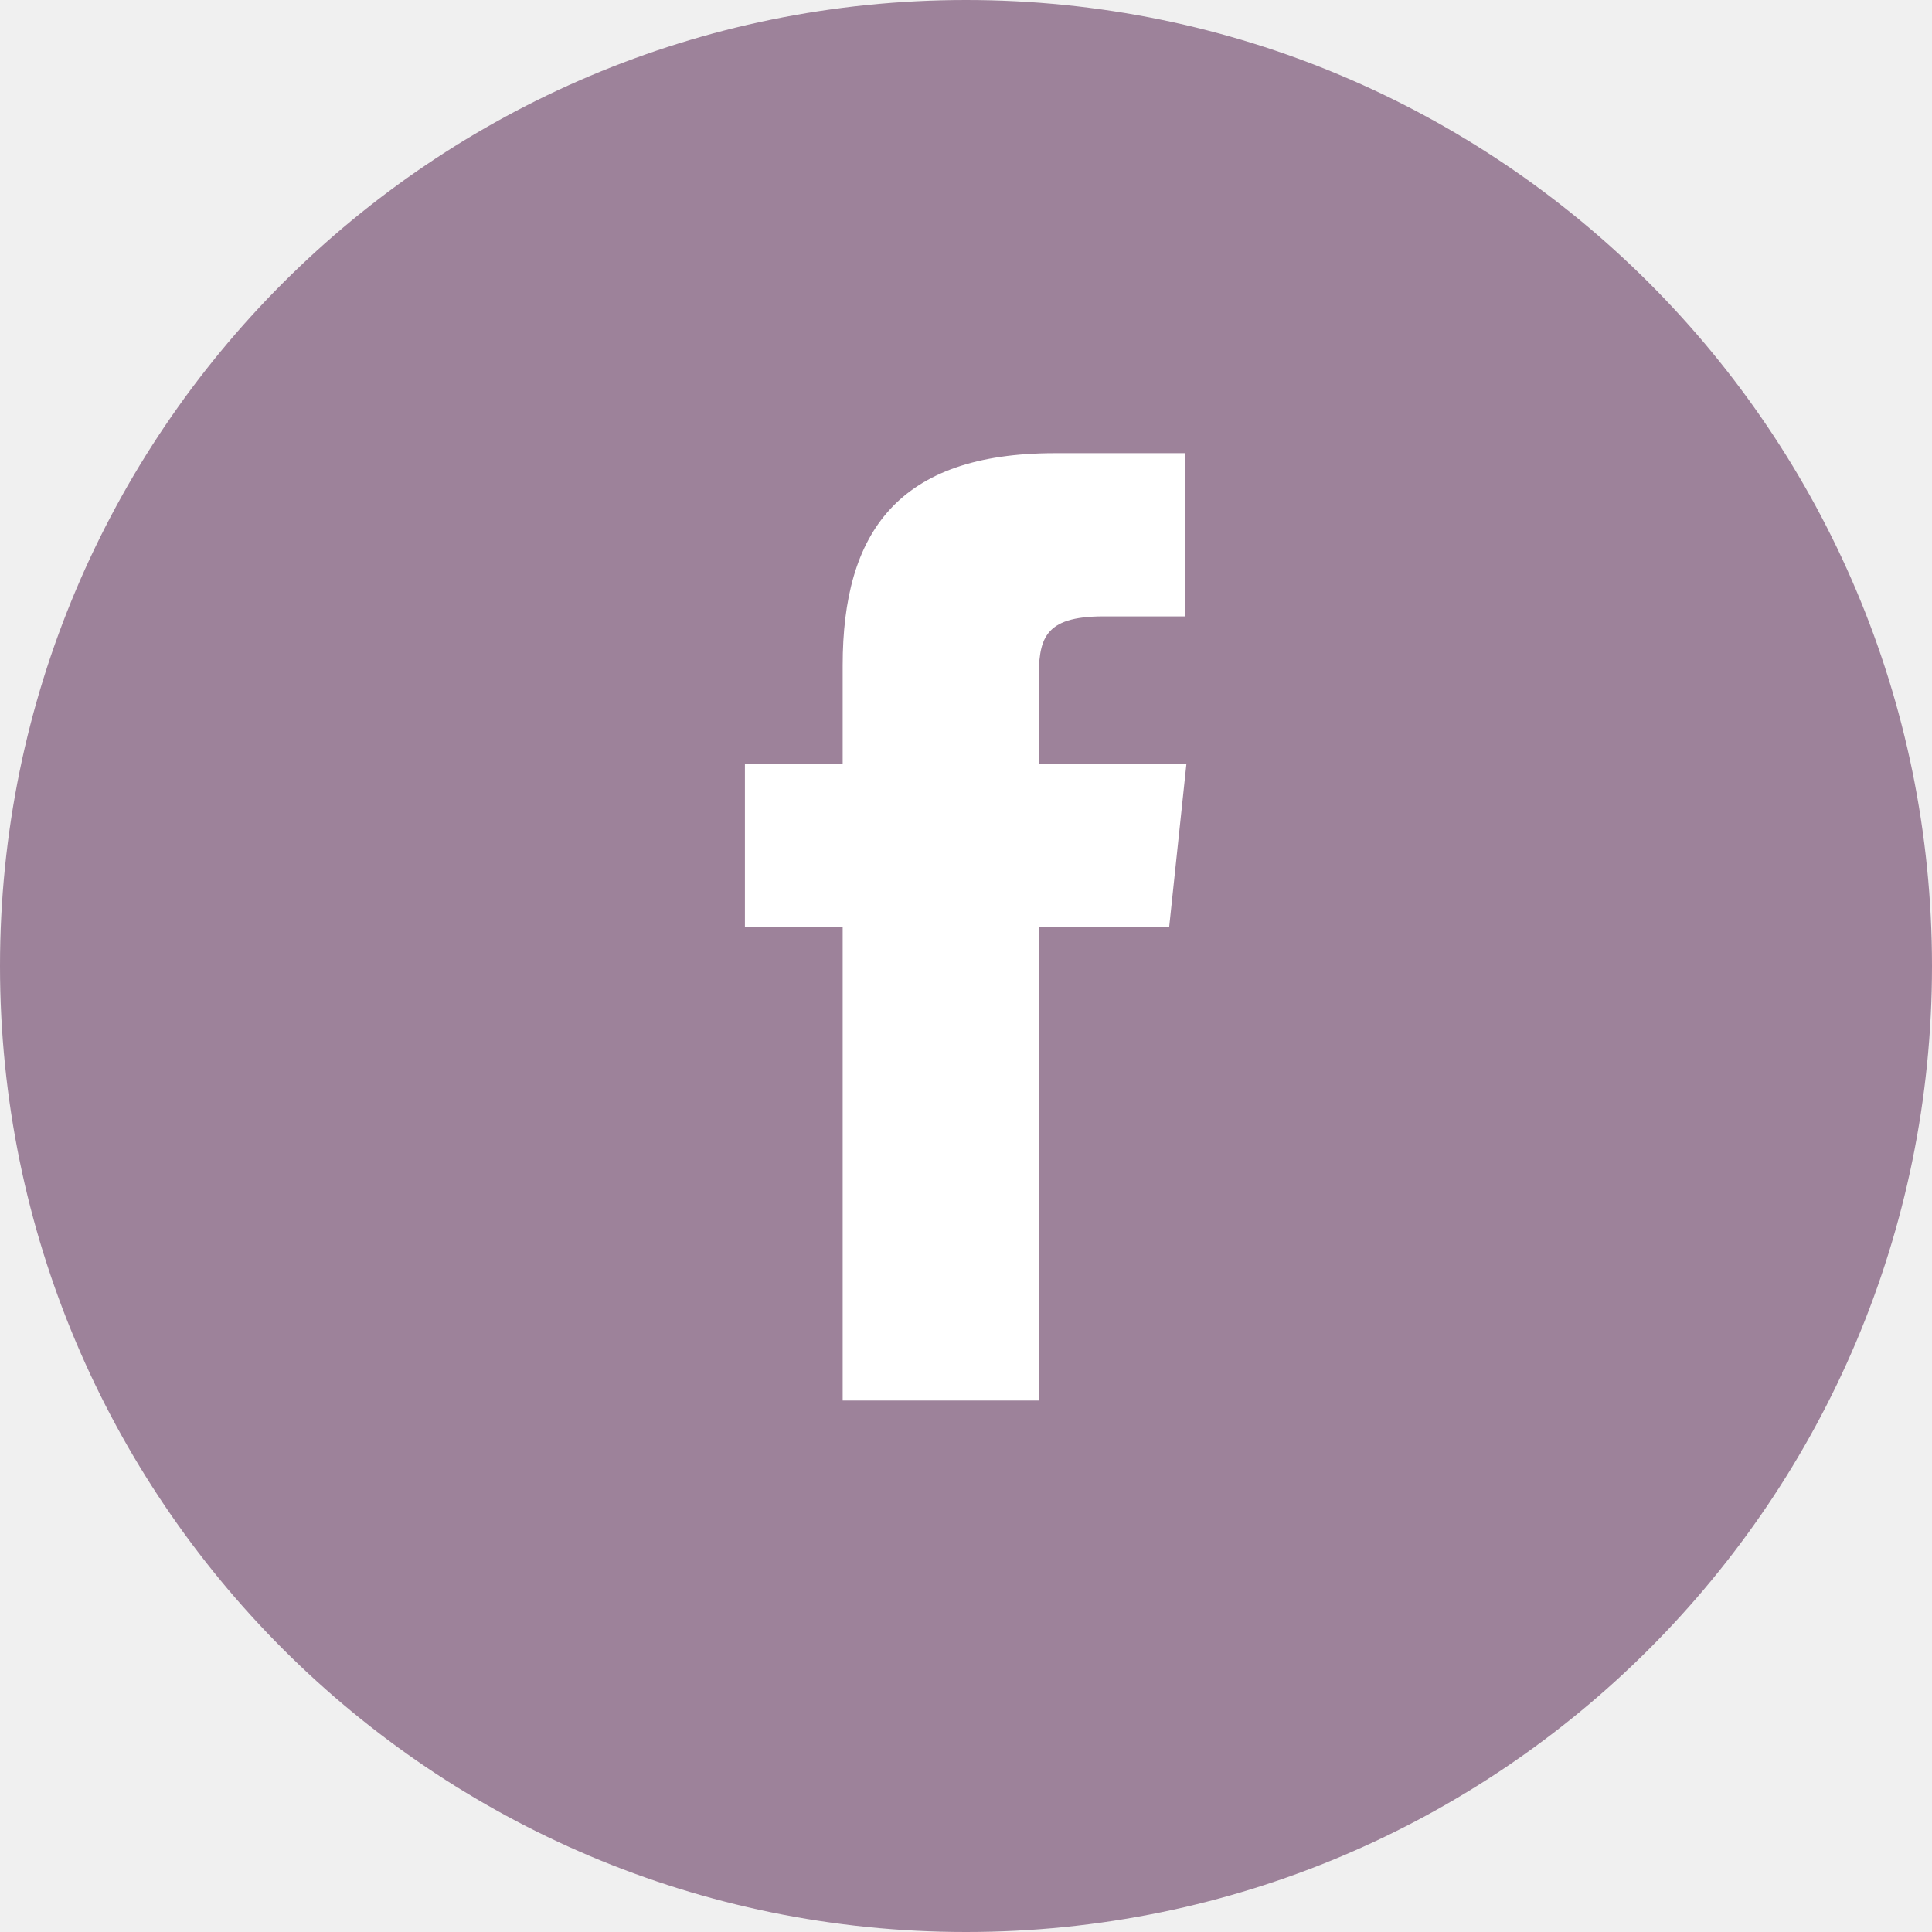
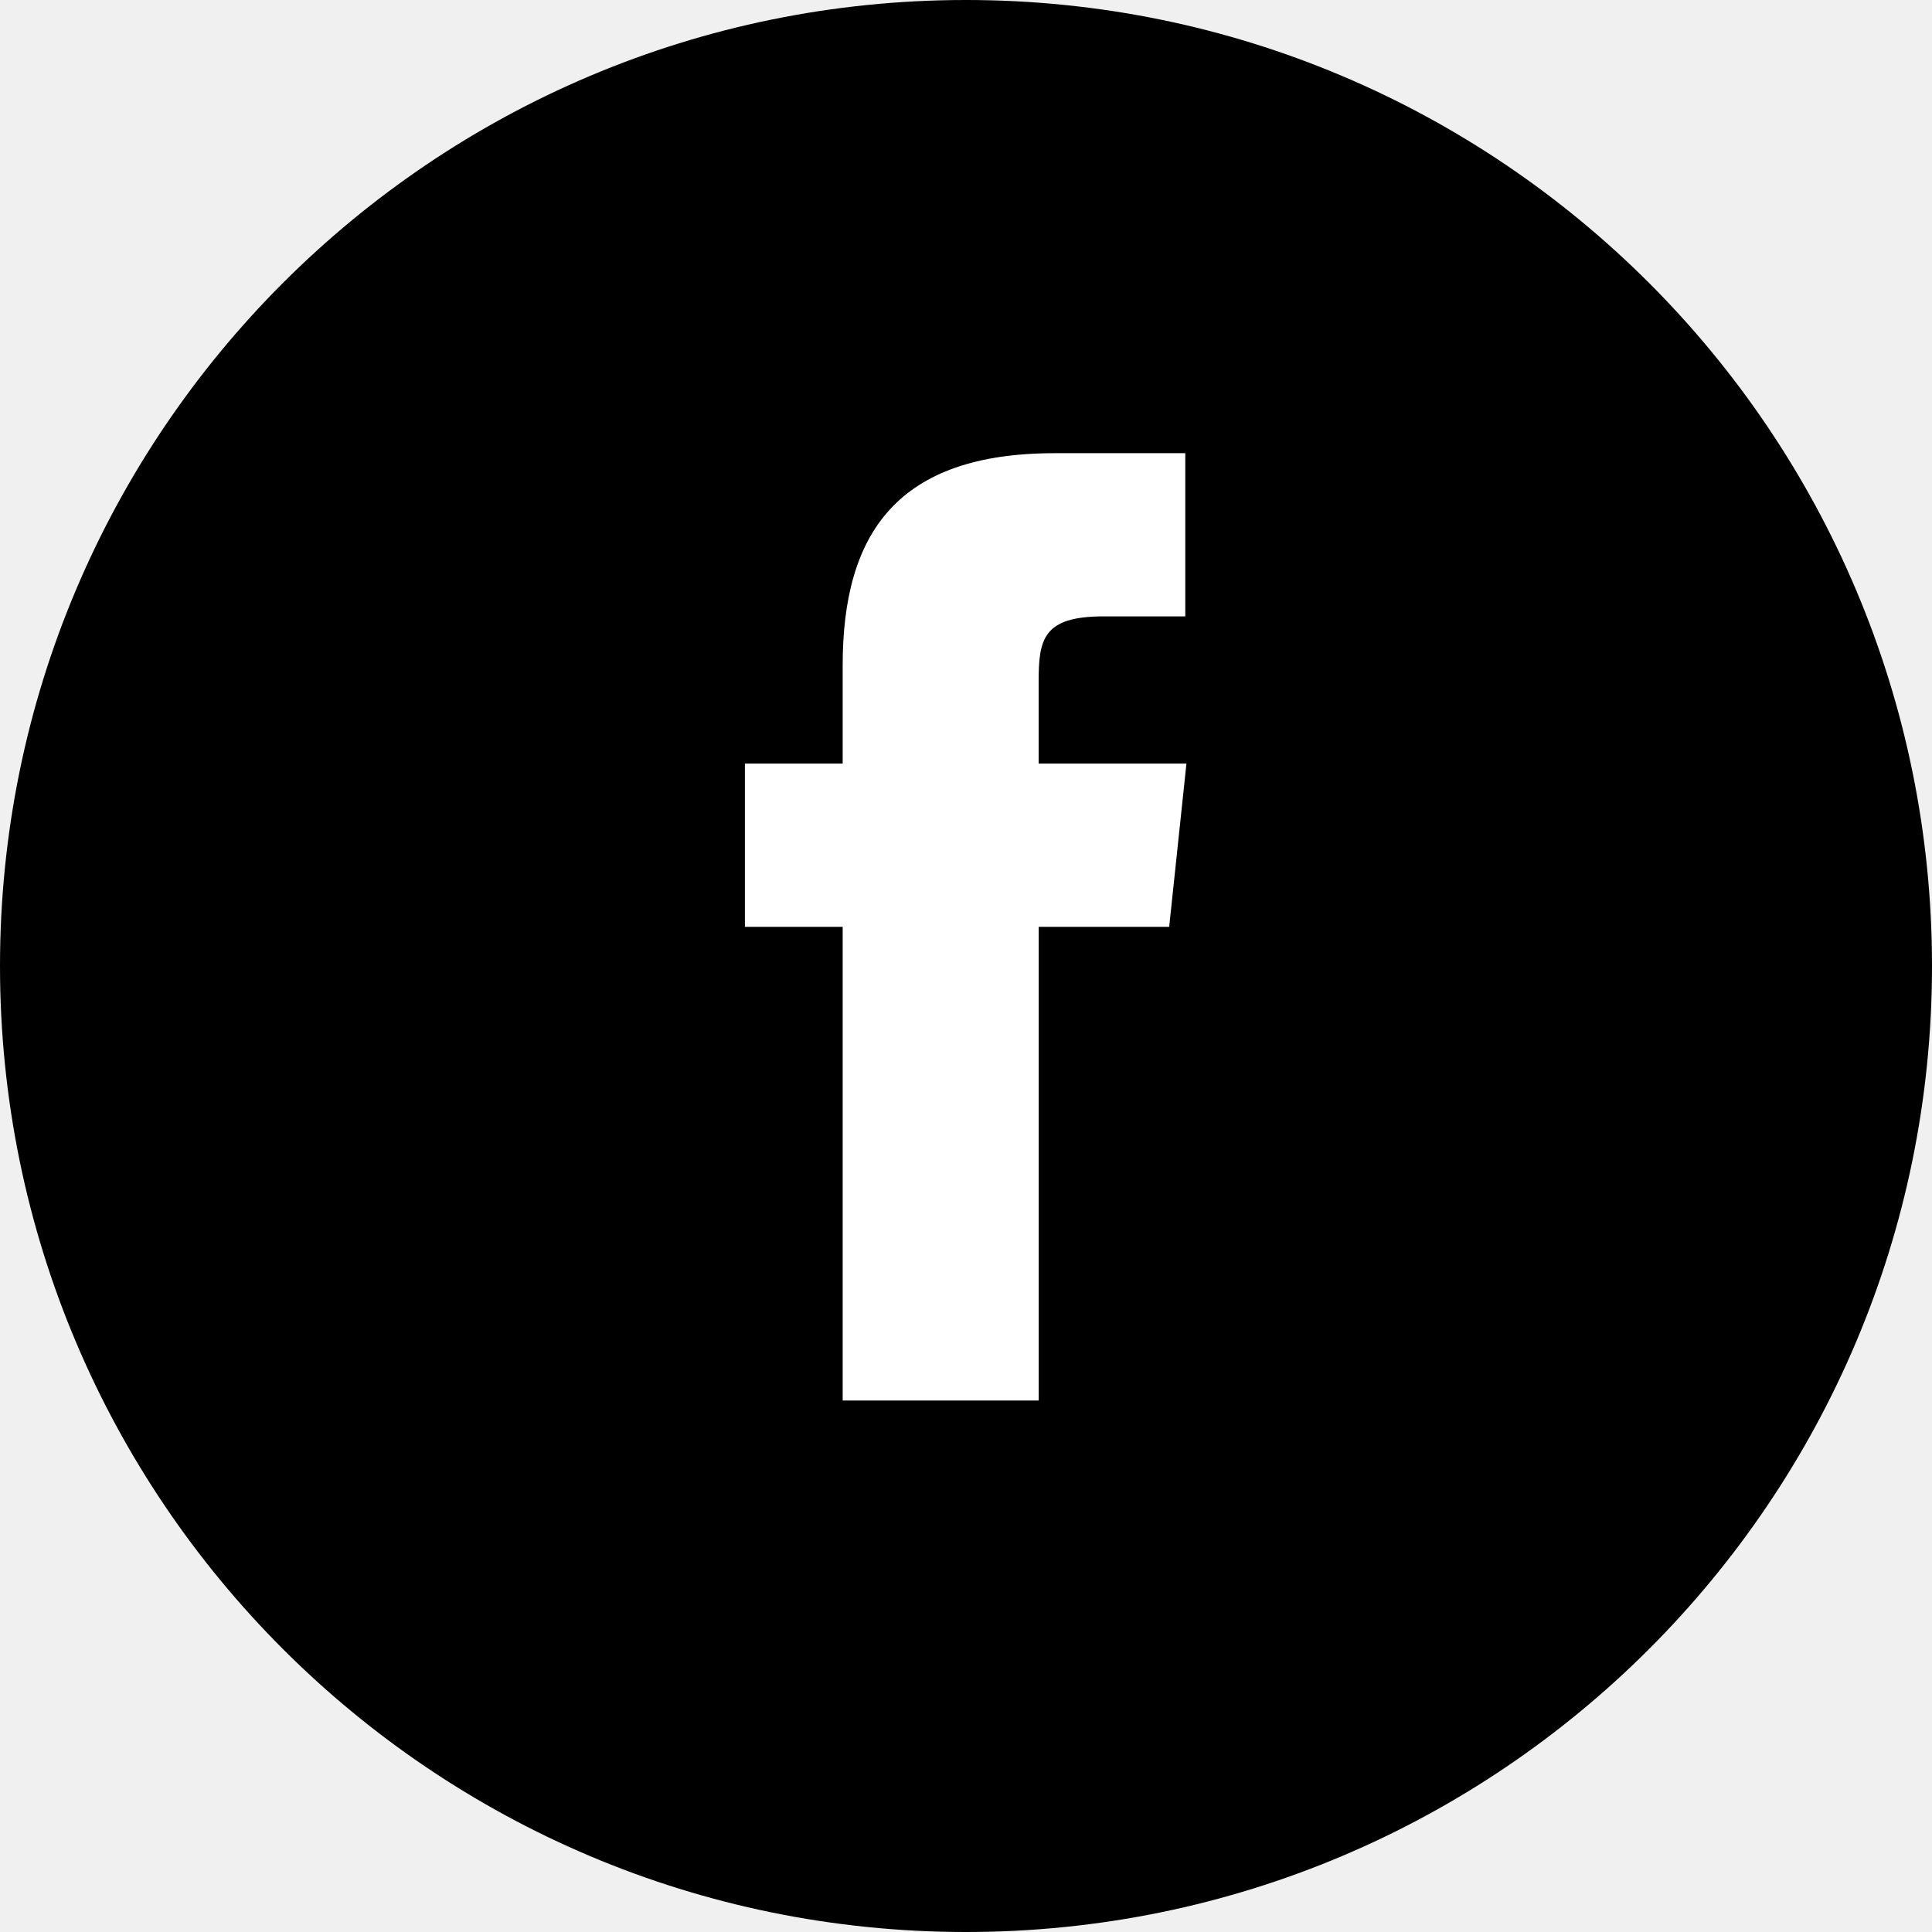
<svg xmlns="http://www.w3.org/2000/svg" version="1.1" x="0px" y="0px" width="30px" height="30px" viewBox="0 0 30 30" enable-background="new 0 0 30 30" xml:space="preserve">
-   <g id="Capa_2">
-     <path fill-rule="evenodd" clip-rule="evenodd" fill="#9D829A" d="M15,0c8.284,0,15,6.716,15,15s-6.716,15-15,15S0,23.284,0,15   S6.716,0,15,0z" />
+   <g id="relleno">
+     <path fill-rule="evenodd" clip-rule="evenodd" d="M15,0c8.284,0,15,6.716,15,15s-6.716,15-15,15S0,23.284,0,15   S6.716,0,15,0z" />
  </g>
  <g id="Capa_1">
    <path fill="#FFFFFF" d="M16.128,11.857v-1.267c0-0.661,0.063-1.019,1.009-1.019h1.268V7.037h-2.026   c-2.437,0-3.294,1.232-3.294,3.295v1.525h-1.518v2.535h1.518v7.355h3.044v-7.355h2.026l0.268-2.535H16.128z" />
  </g>
</svg>
